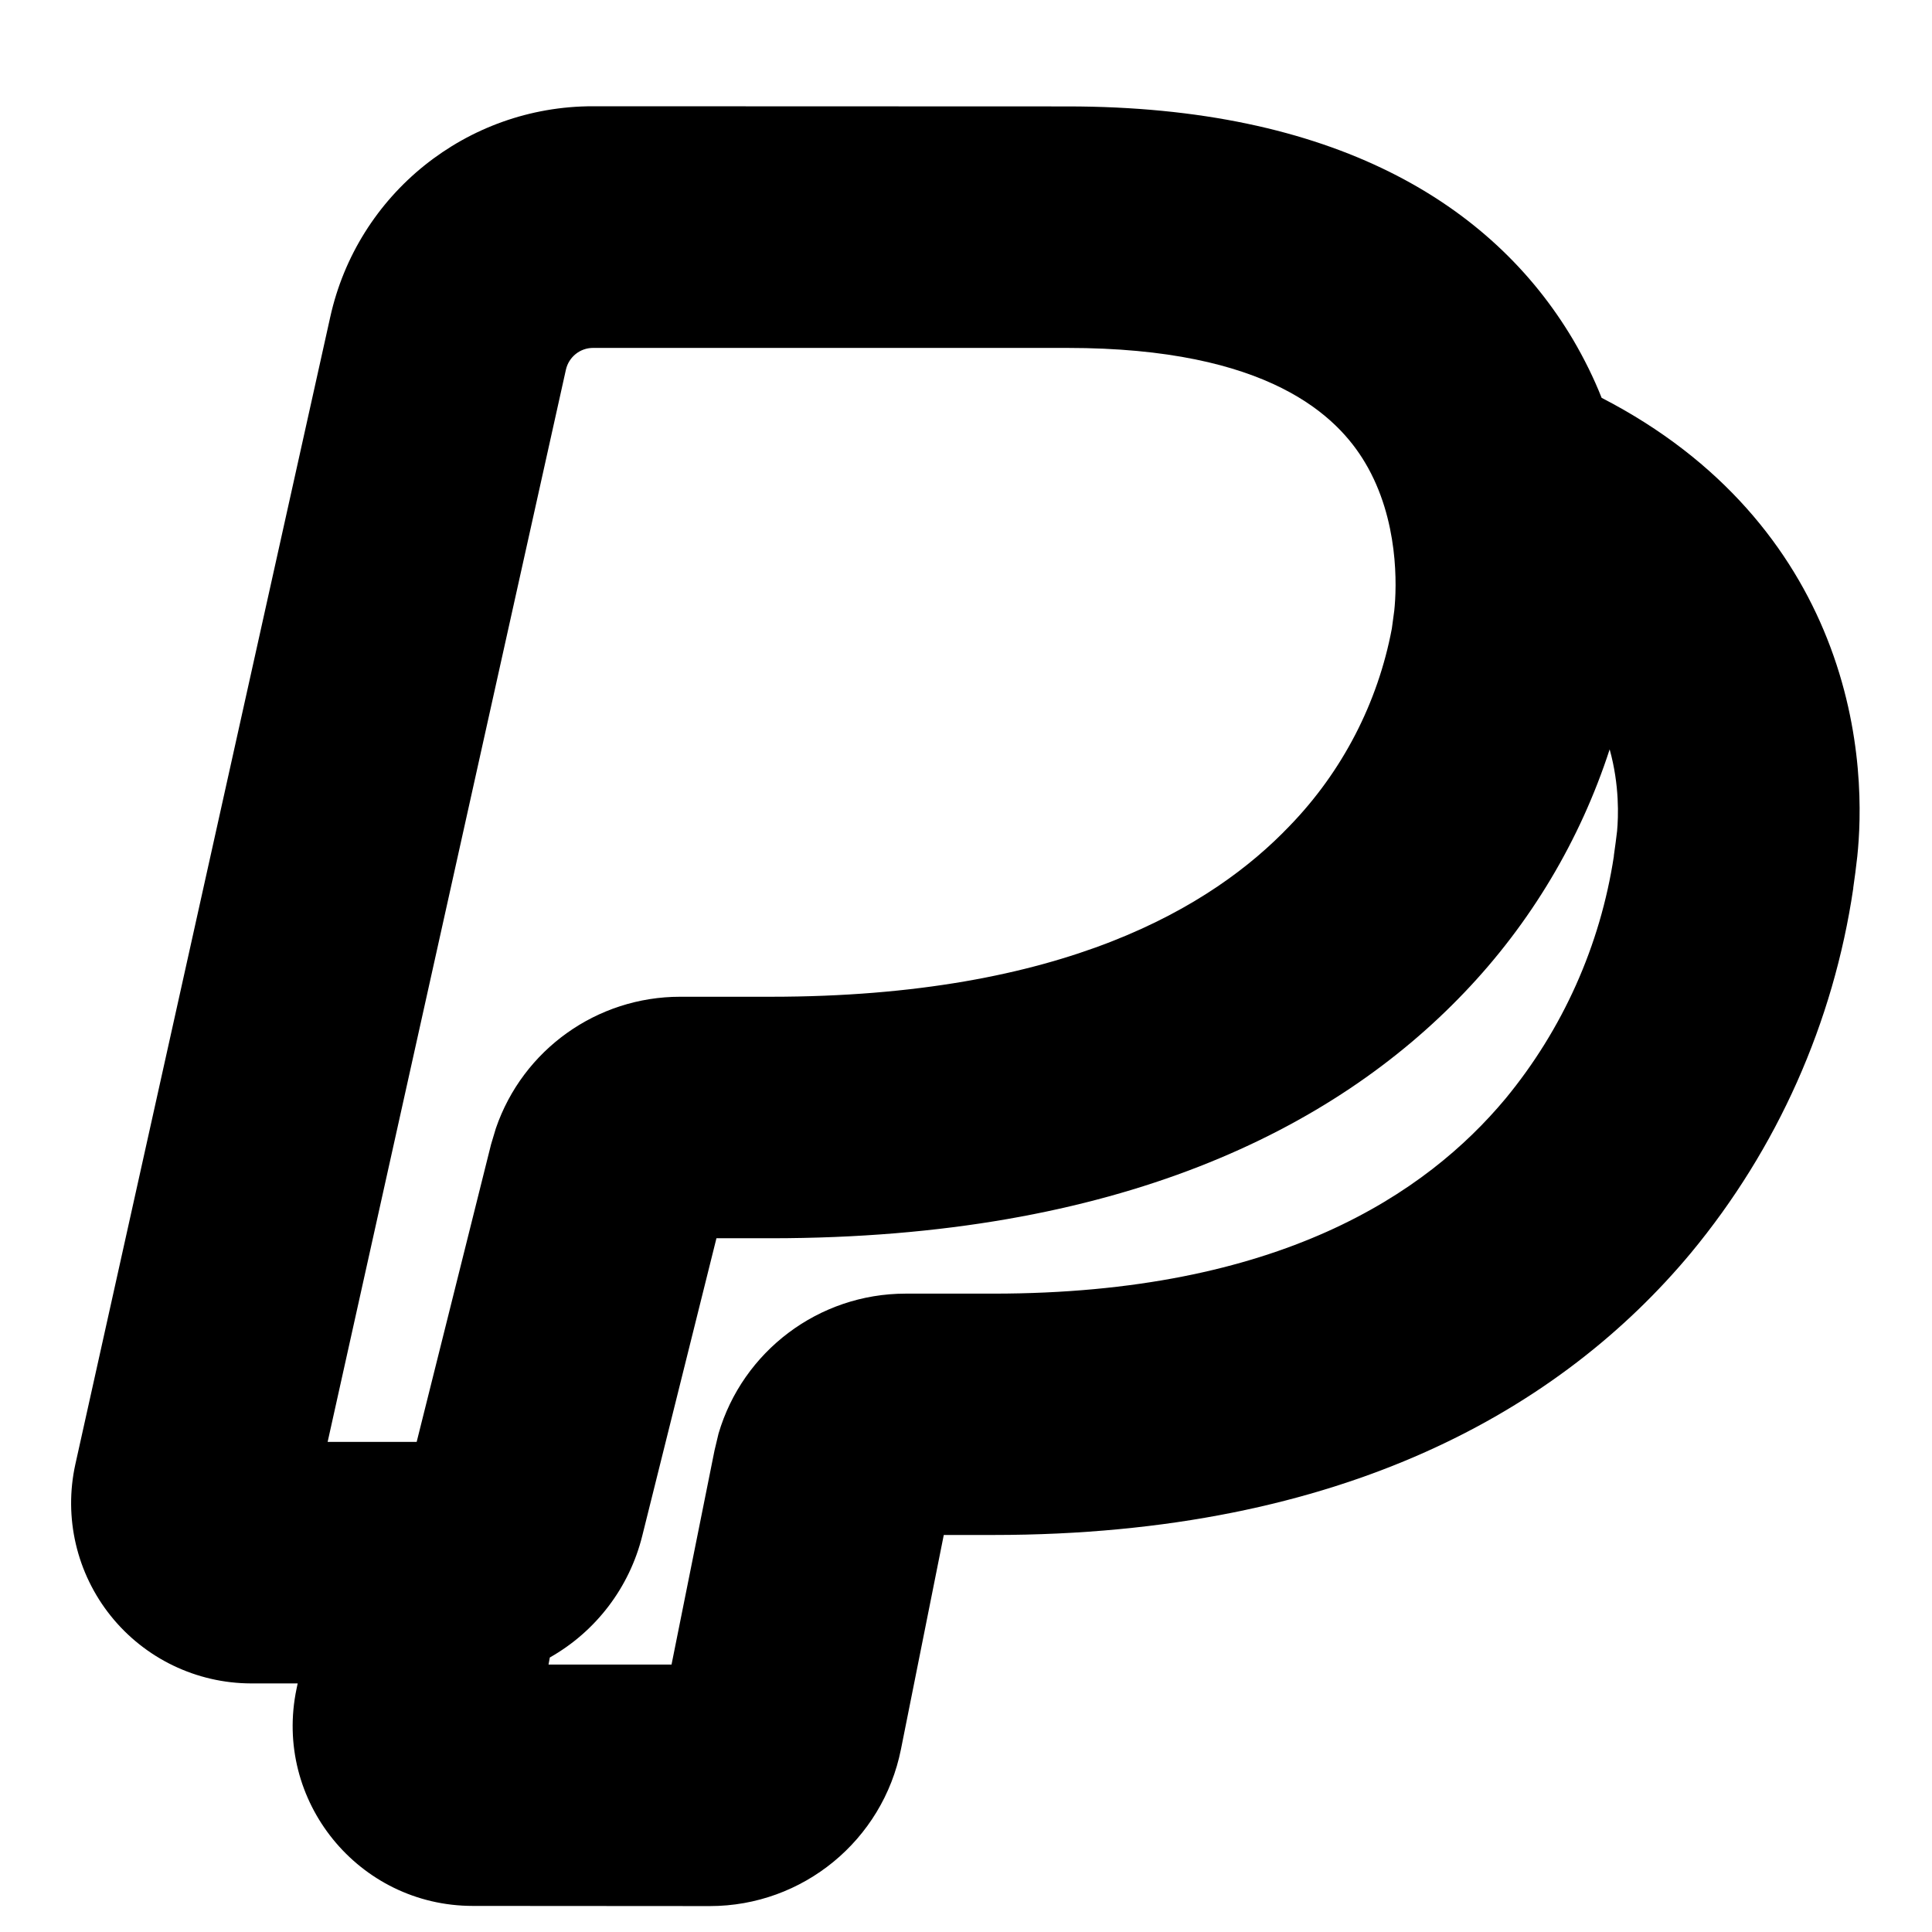
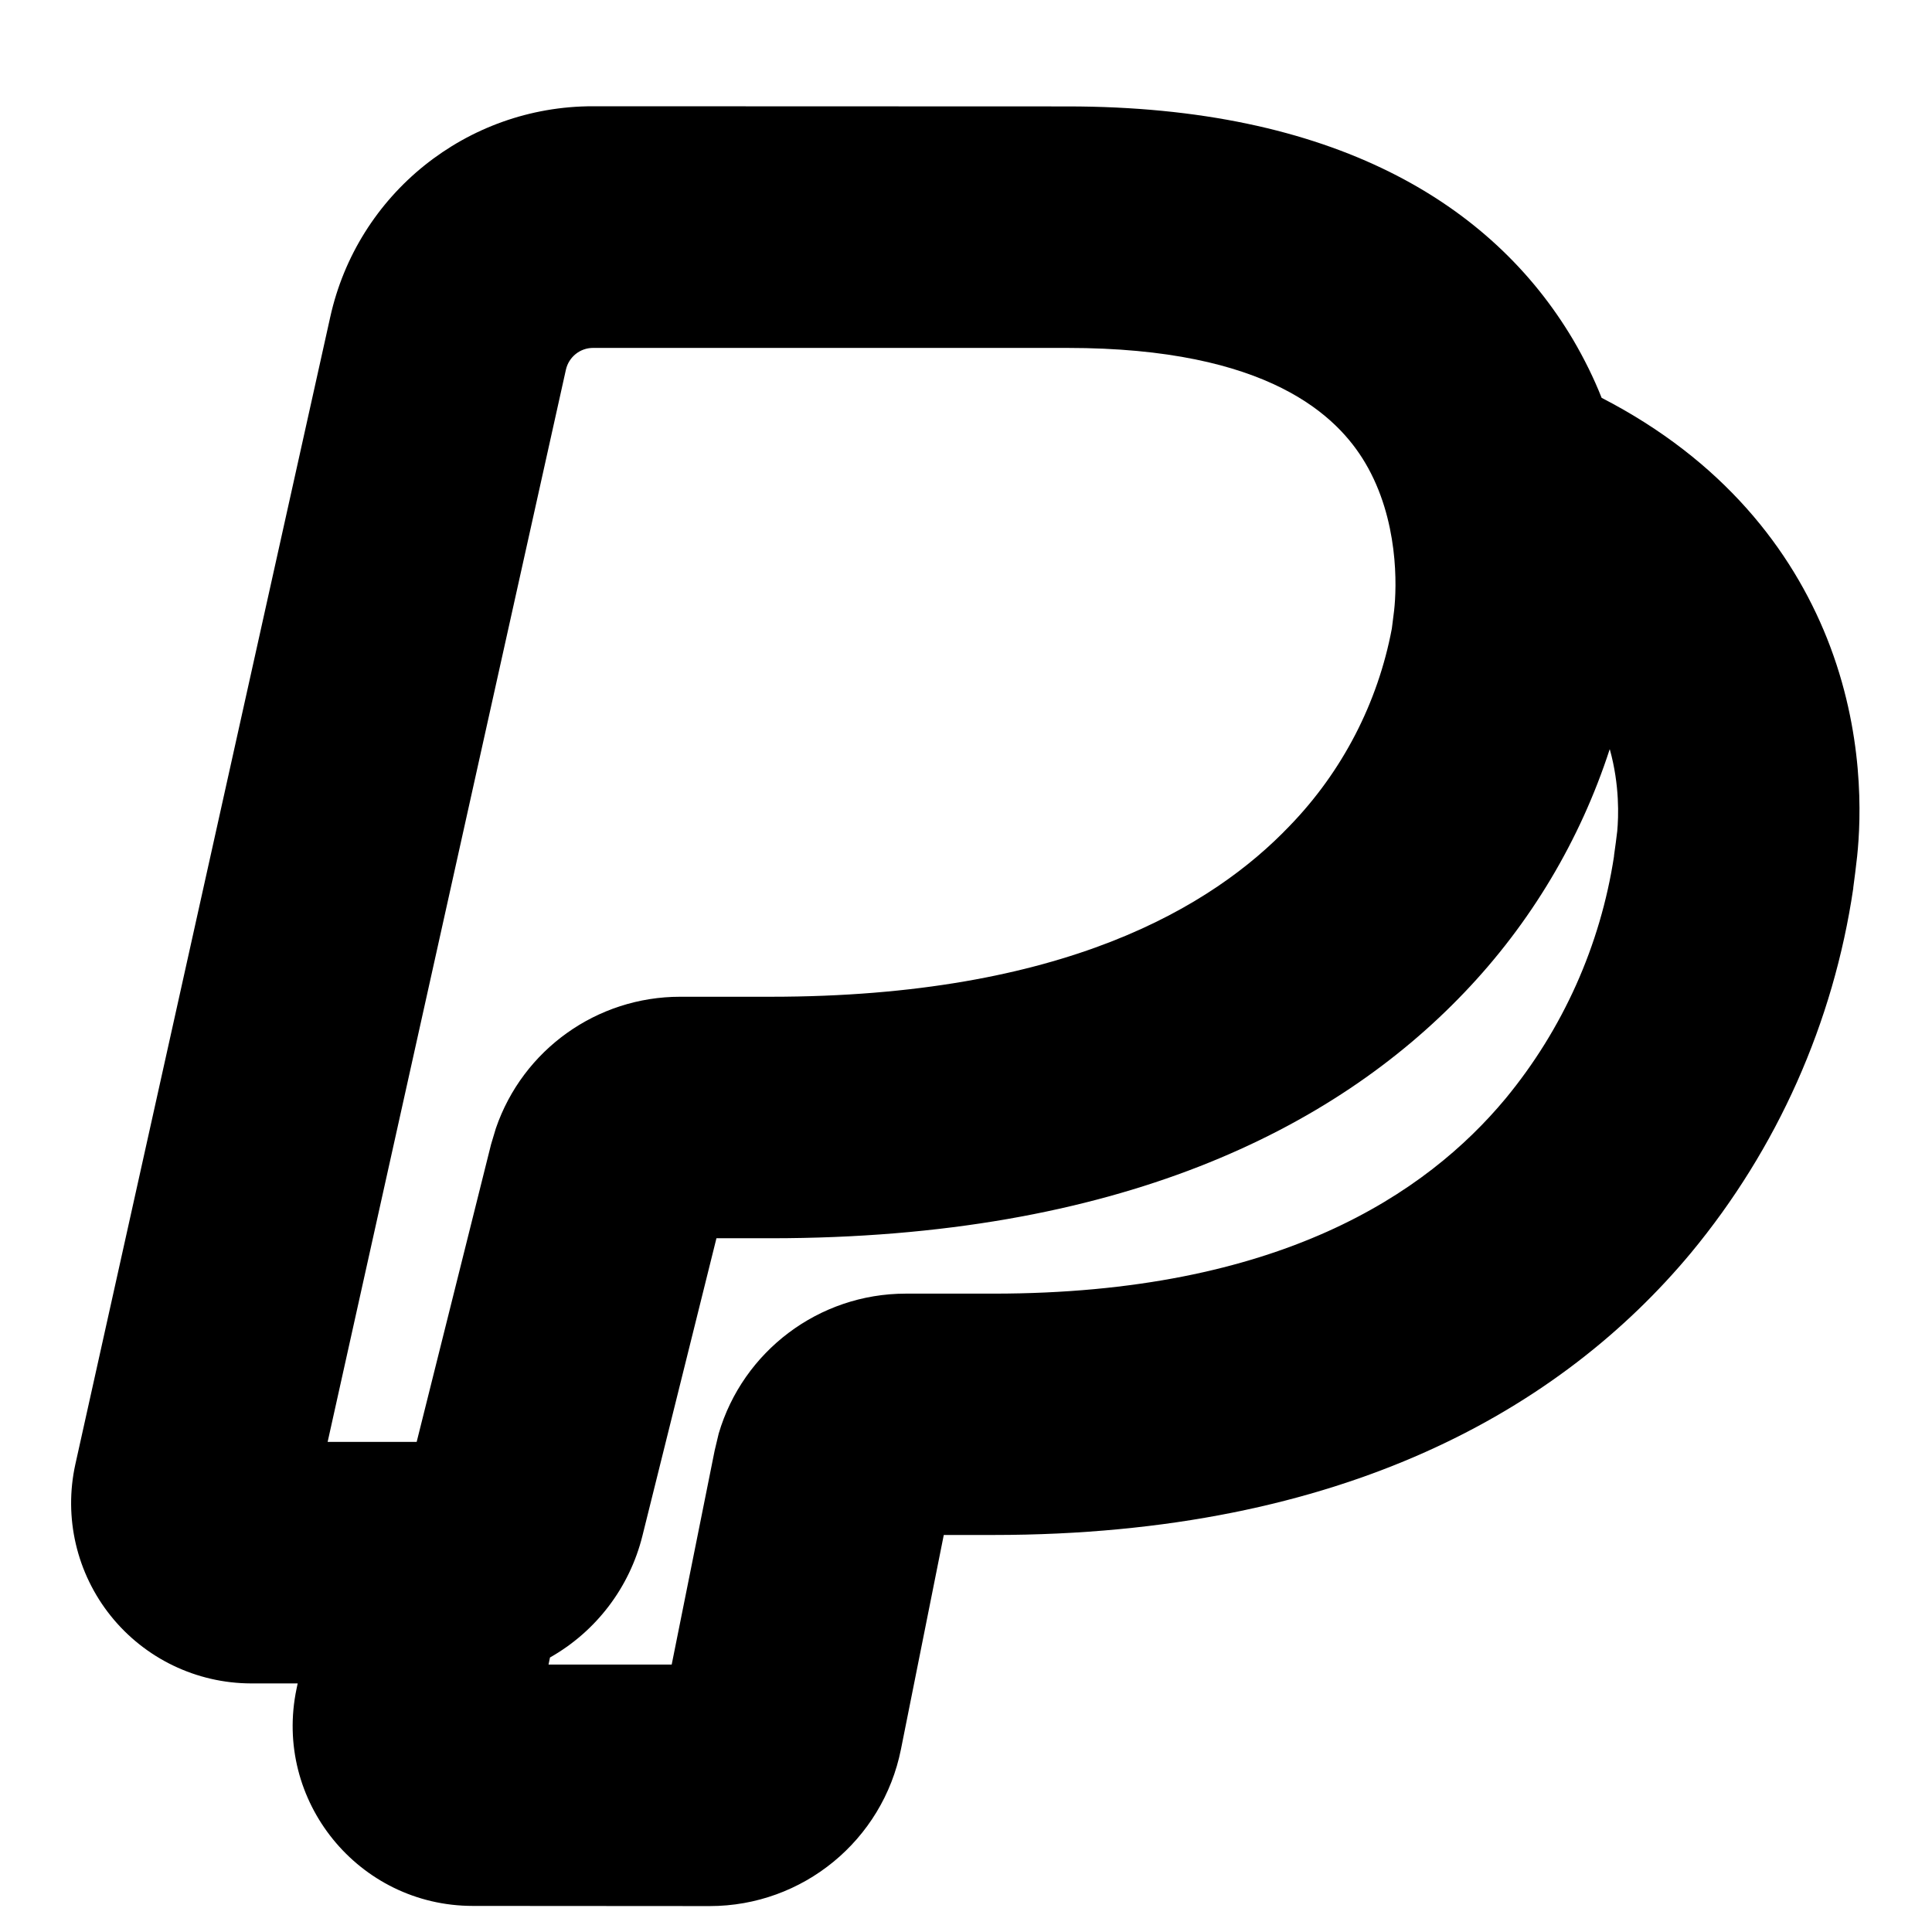
<svg xmlns="http://www.w3.org/2000/svg" width="12" height="12" fill="none" data-fui-icon="true" viewBox="0 0 12 12">
  <g clip-path="url(#a)">
-     <path fill="currentColor" d="M6.63.661c1.651 0 2.637.602 3.139 1.446q.107.182.179.364c.753.388 1.181.943 1.4 1.494.233.585.213 1.117.188 1.354q-.012.107-.025.194v.004a4.6 4.6 0 0 1-1.009 2.266c-.8.96-2.15 1.751-4.333 1.751h-.307l-.266 1.331c-.113.566-.61.974-1.187.974l-1.472-.001c-.71 0-1.241-.653-1.095-1.349l.007-.033h-.29A1.12 1.12 0 0 1 .468 9.095L2.051 1.97A1.67 1.67 0 0 1 3.683.66zm3.368 3.993a3.95 3.95 0 0 1-.903 1.511c-.809.848-2.15 1.526-4.308 1.526H4.45L3.989 9.54a1.2 1.2 0 0 1-.574.755l-.008.044h.764l.267-1.33.025-.105c.15-.51.621-.869 1.162-.869h.544c1.776 0 2.69-.622 3.181-1.21a3.1 3.1 0 0 0 .674-1.507v-.004c.009-.059.014-.106.02-.152.008-.087.016-.284-.046-.507M3.683 2.161c-.08 0-.15.056-.168.135l-1.48 6.66h.553l.462-1.848.03-.1a1.21 1.21 0 0 1 1.145-.817h.562c1.82 0 2.744-.559 3.223-1.061a2.4 2.4 0 0 0 .635-1.226l.015-.111c.016-.148.03-.565-.181-.919-.17-.286-.595-.713-1.849-.713z" />
+     <path fill="currentColor" d="M6.63.661c1.651 0 2.637.602 3.139 1.446q.107.182.179.364c.753.388 1.18.943 1.4 1.494.233.585.212 1.117.187 1.354q-.012.107-.024.194v.004a4.6 4.6 0 0 1-1.009 2.266c-.8.96-2.15 1.751-4.333 1.751h-.307l-.266 1.331c-.113.566-.61.974-1.188.974l-1.471-.001c-.71 0-1.241-.653-1.095-1.349l.007-.033h-.29A1.12 1.12 0 0 1 .468 9.095L2.051 1.97A1.67 1.67 0 0 1 3.683.66zm3.368 3.993a3.95 3.95 0 0 1-.903 1.511c-.809.848-2.15 1.526-4.309 1.526H4.45L3.99 9.54a1.2 1.2 0 0 1-.574.755l-.009.044h.765l.267-1.33.025-.105c.15-.51.621-.869 1.162-.869h.544c1.776 0 2.69-.622 3.18-1.21a3.1 3.1 0 0 0 .675-1.507v-.004c.009-.059.014-.106.02-.152.008-.087.016-.284-.046-.507M3.683 2.161c-.08 0-.15.056-.168.135l-1.48 6.66h.553l.462-1.848.03-.1a1.21 1.21 0 0 1 1.145-.817h.561c1.821 0 2.745-.559 3.224-1.061a2.4 2.4 0 0 0 .635-1.226l.014-.111c.017-.148.03-.565-.18-.919-.17-.286-.595-.713-1.849-.713z" />
  </g>
  <defs>
    <clipPath id="a">
      <path fill="currentColor" d="M0 0h12v12H0z" />
    </clipPath>
  </defs>
</svg>
